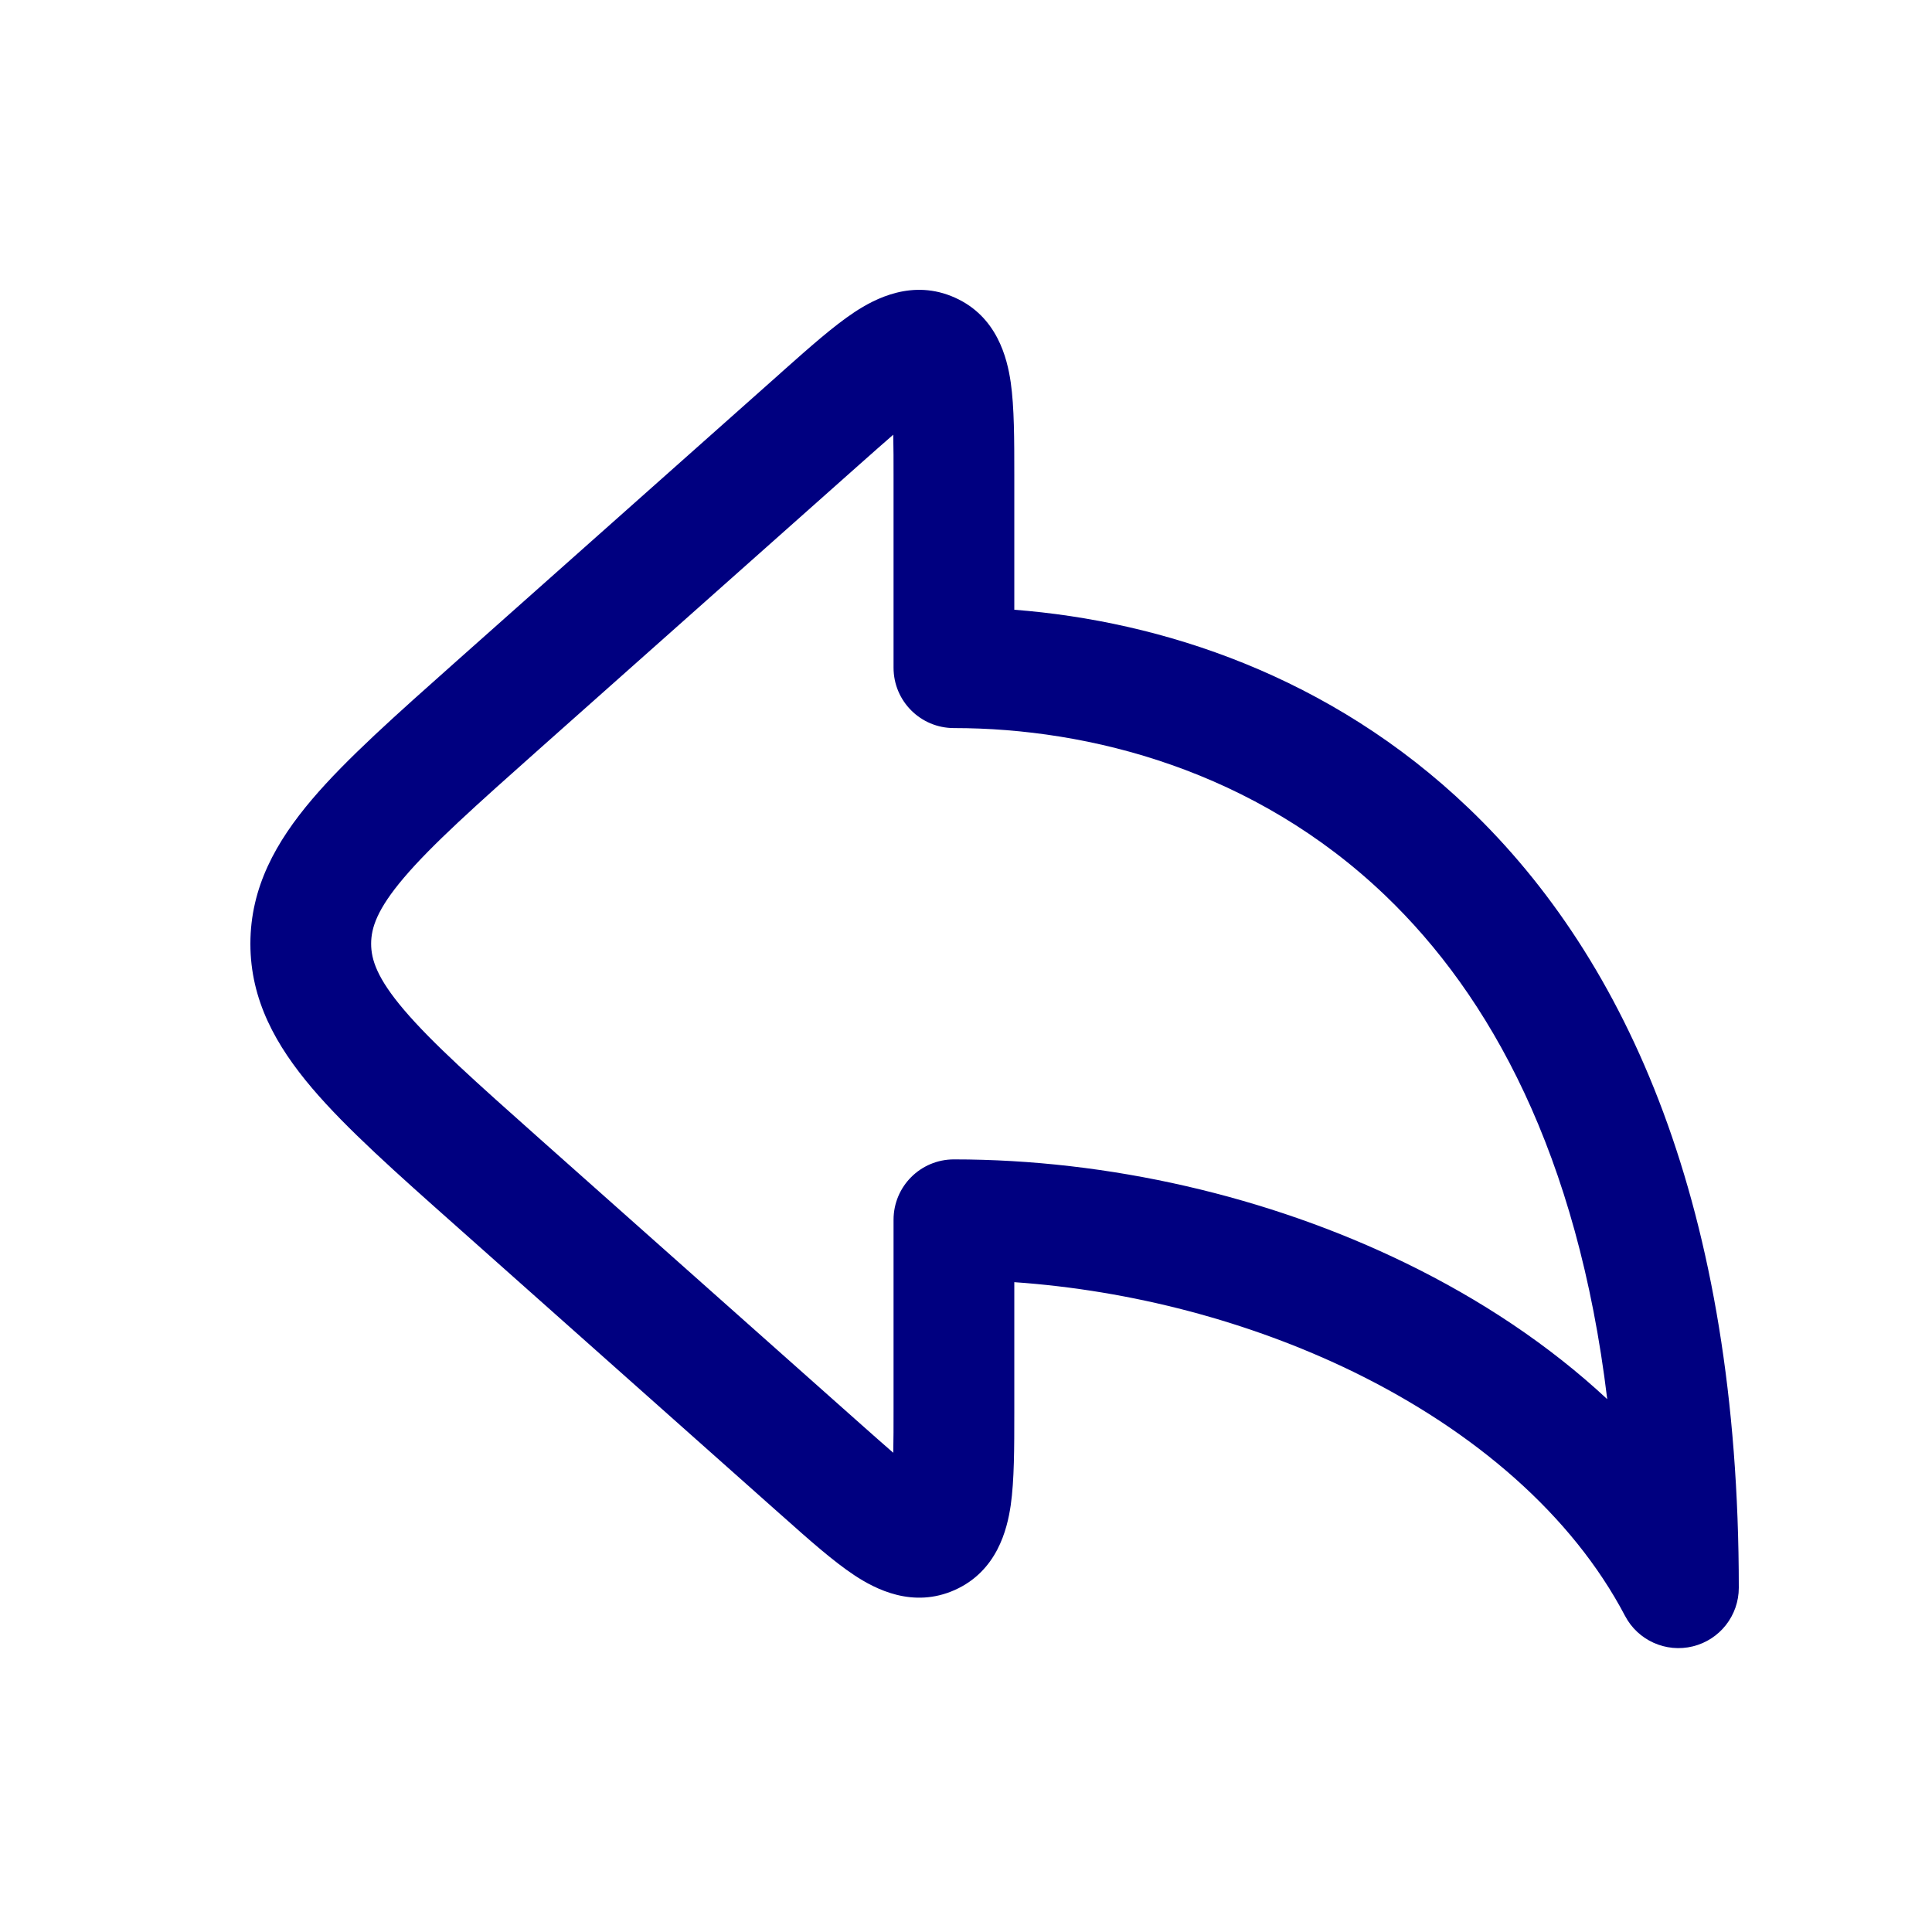
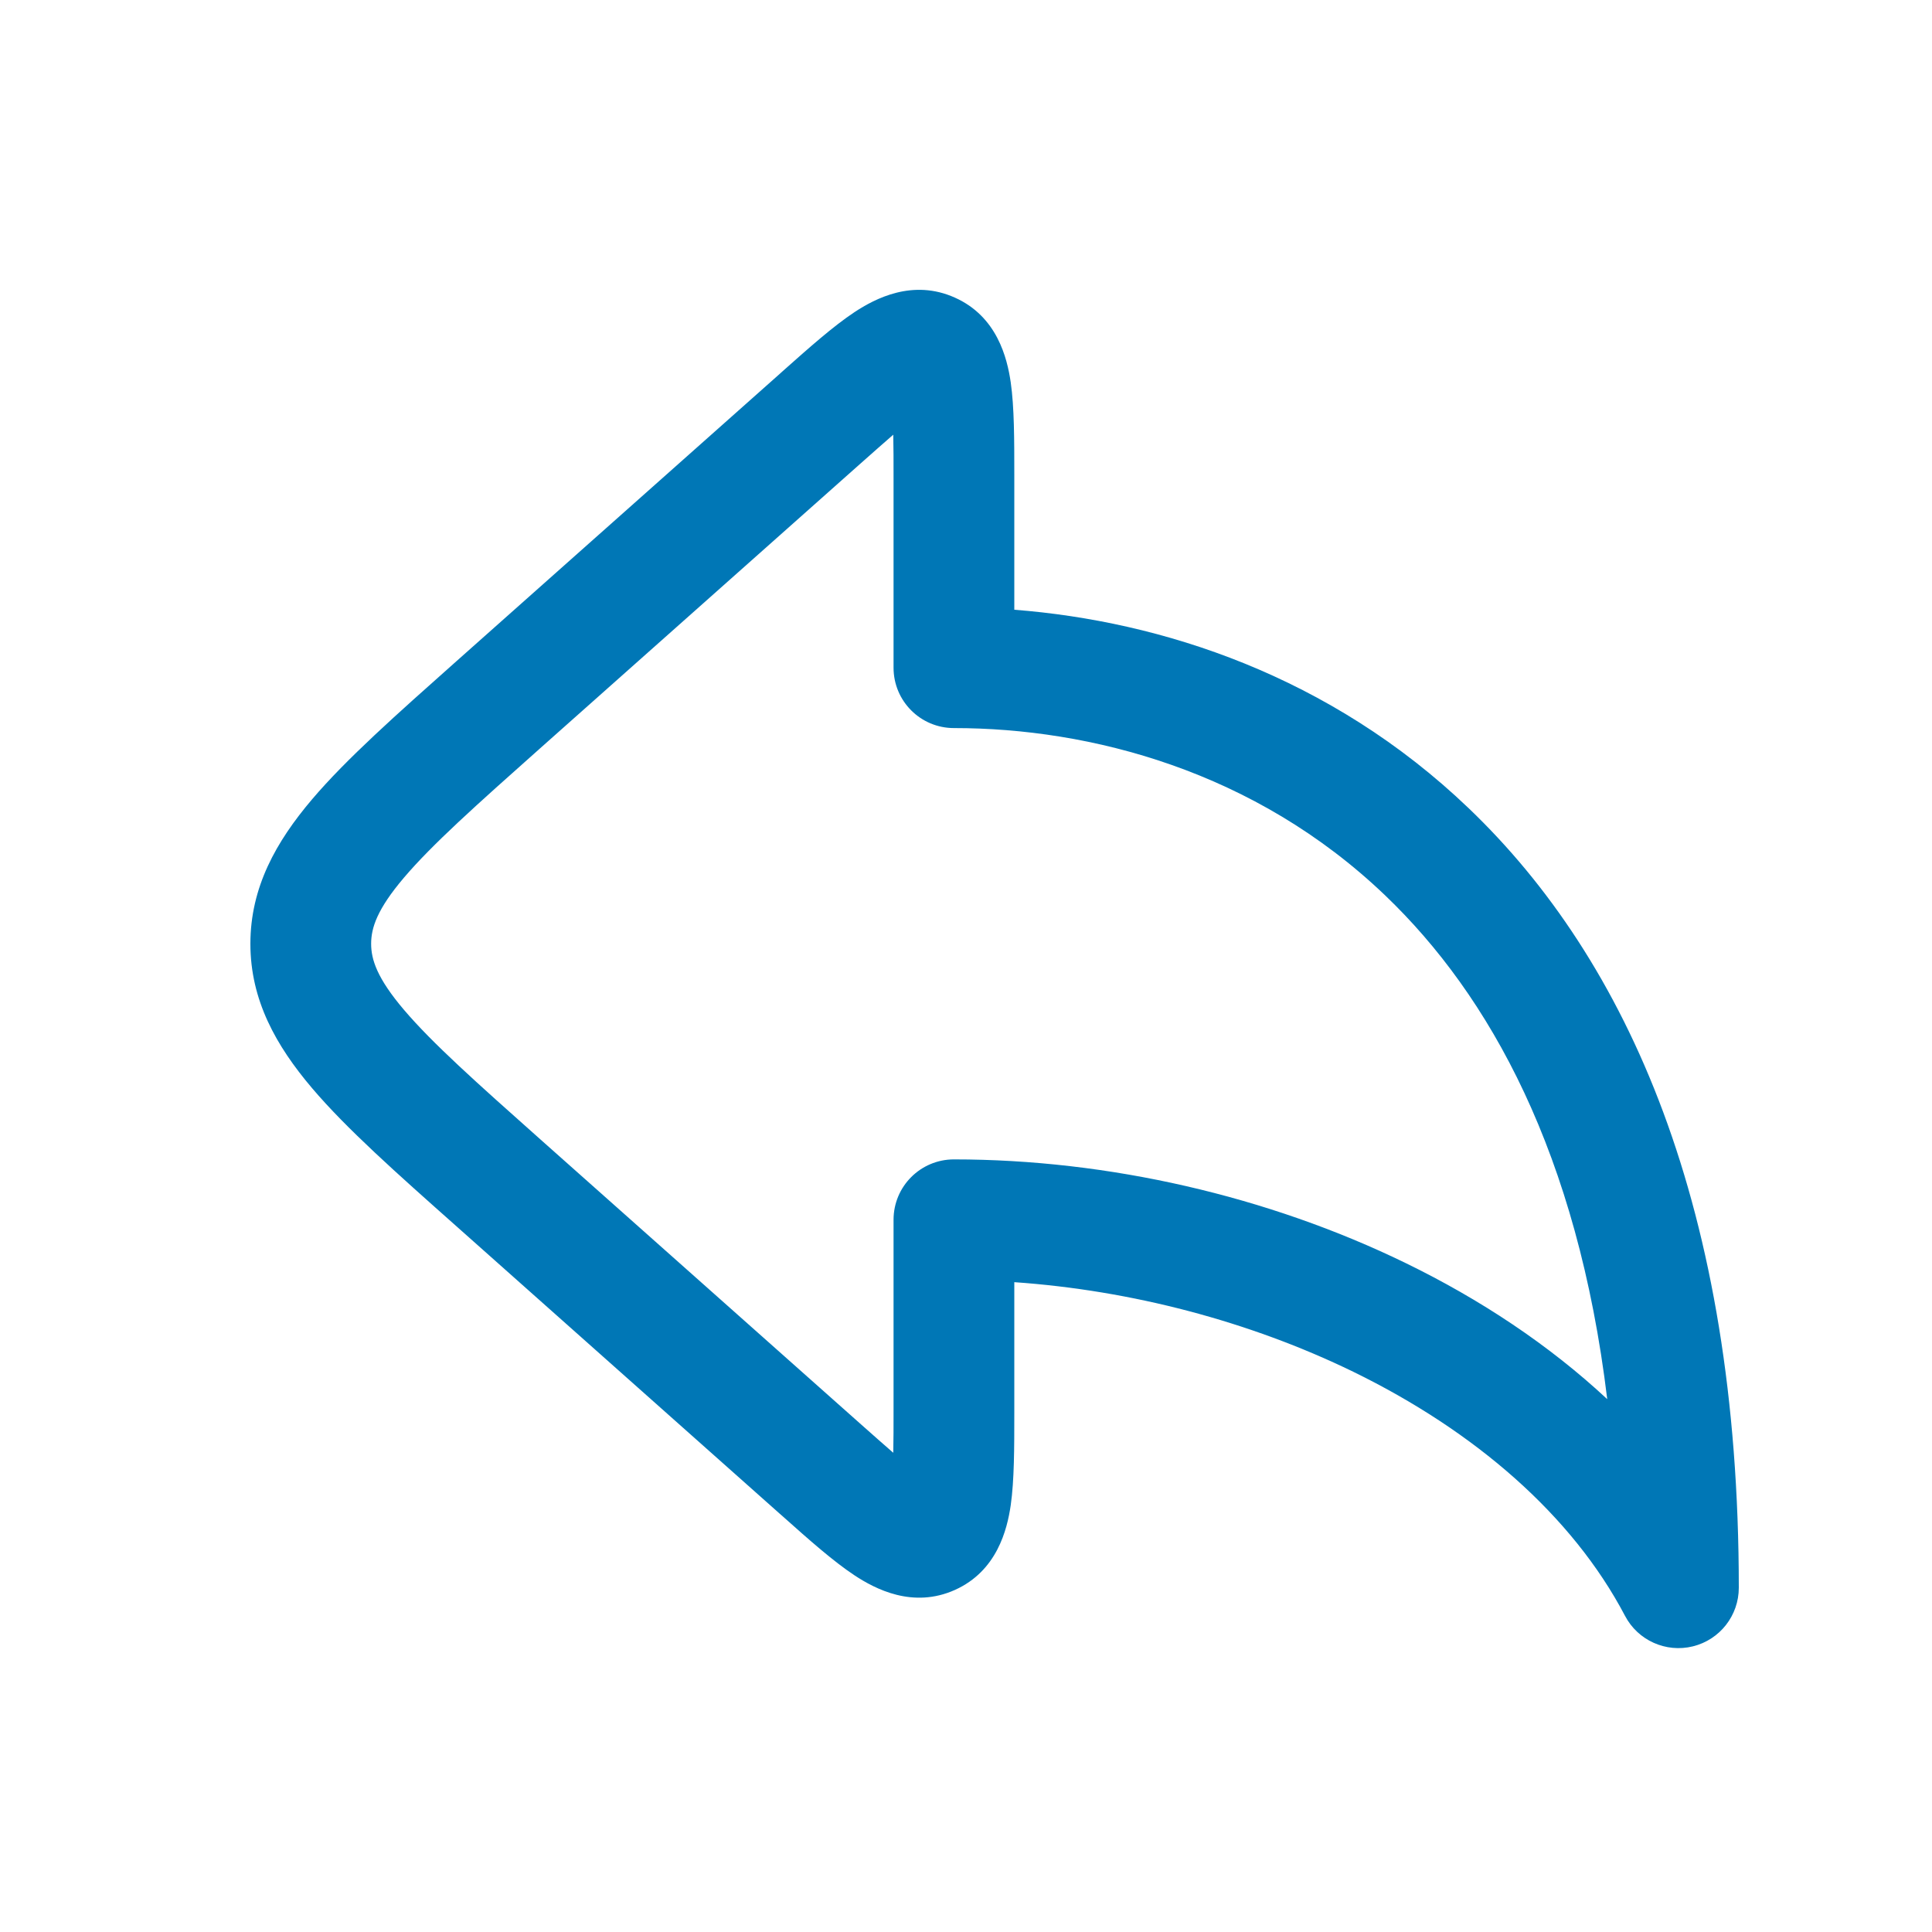
<svg xmlns="http://www.w3.org/2000/svg" width="20" height="20" viewBox="0 0 20 20" fill="none">
-   <path fill-rule="evenodd" clip-rule="evenodd" d="M8.105 3.84C8.094 3.85 8.084 3.859 8.073 3.869L4.728 6.842C4.104 7.397 3.586 7.856 3.231 8.274C2.858 8.713 2.592 9.185 2.592 9.77C2.592 10.354 2.858 10.826 3.231 11.265C3.586 11.683 4.104 12.143 4.728 12.697L8.073 15.671C8.084 15.68 8.094 15.69 8.105 15.699C8.375 15.94 8.628 16.164 8.846 16.308C9.06 16.449 9.449 16.654 9.885 16.459C10.321 16.263 10.426 15.835 10.463 15.582C10.5 15.323 10.5 14.985 10.5 14.624C10.5 14.609 10.5 14.595 10.5 14.581V13.273C11.71 13.357 12.935 13.678 14.008 14.2C15.268 14.815 16.275 15.686 16.822 16.727C16.955 16.981 17.245 17.112 17.525 17.043C17.804 16.974 18 16.724 18 16.436C18 12.502 16.849 9.94 15.203 8.366C13.768 6.993 12.02 6.43 10.5 6.312V4.959C10.5 4.944 10.5 4.93 10.5 4.916C10.5 4.554 10.5 4.216 10.463 3.958C10.426 3.704 10.321 3.276 9.885 3.081C9.449 2.885 9.06 3.09 8.846 3.231C8.628 3.375 8.375 3.6 8.105 3.84ZM9.247 4.5C9.153 4.581 9.041 4.681 8.903 4.803L5.593 7.745C4.925 8.339 4.475 8.741 4.183 9.084C3.903 9.413 3.842 9.606 3.842 9.77C3.842 9.933 3.903 10.126 4.183 10.455C4.475 10.798 4.925 11.2 5.593 11.794L8.903 14.736C9.041 14.858 9.153 14.958 9.247 15.039C9.25 14.915 9.25 14.764 9.25 14.581V12.627C9.25 12.281 9.53 12.002 9.875 12.002C11.469 12.002 13.125 12.38 14.555 13.077C15.321 13.45 16.034 13.921 16.638 14.484C16.331 11.944 15.423 10.306 14.339 9.269C12.989 7.977 11.283 7.537 9.875 7.537C9.53 7.537 9.25 7.258 9.25 6.912V4.959C9.25 4.775 9.25 4.624 9.247 4.5Z" fill="#000080" />
+   <path fill-rule="evenodd" clip-rule="evenodd" d="M8.105 3.84C8.094 3.85 8.084 3.859 8.073 3.869L4.728 6.842C4.104 7.397 3.586 7.856 3.231 8.274C2.858 8.713 2.592 9.185 2.592 9.77C2.592 10.354 2.858 10.826 3.231 11.265C3.586 11.683 4.104 12.143 4.728 12.697L8.073 15.671C8.084 15.68 8.094 15.69 8.105 15.699C8.375 15.94 8.628 16.164 8.846 16.308C9.06 16.449 9.449 16.654 9.885 16.459C10.321 16.263 10.426 15.835 10.463 15.582C10.5 15.323 10.5 14.985 10.5 14.624C10.5 14.609 10.5 14.595 10.5 14.581V13.273C11.71 13.357 12.935 13.678 14.008 14.2C15.268 14.815 16.275 15.686 16.822 16.727C16.955 16.981 17.245 17.112 17.525 17.043C17.804 16.974 18 16.724 18 16.436C18 12.502 16.849 9.94 15.203 8.366C13.768 6.993 12.02 6.43 10.5 6.312V4.959C10.5 4.944 10.5 4.93 10.5 4.916C10.5 4.554 10.5 4.216 10.463 3.958C10.426 3.704 10.321 3.276 9.885 3.081C9.449 2.885 9.06 3.09 8.846 3.231C8.628 3.375 8.375 3.6 8.105 3.84ZM9.247 4.5C9.153 4.581 9.041 4.681 8.903 4.803L5.593 7.745C4.925 8.339 4.475 8.741 4.183 9.084C3.903 9.413 3.842 9.606 3.842 9.77C3.842 9.933 3.903 10.126 4.183 10.455C4.475 10.798 4.925 11.2 5.593 11.794L8.903 14.736C9.041 14.858 9.153 14.958 9.247 15.039C9.25 14.915 9.25 14.764 9.25 14.581V12.627C9.25 12.281 9.53 12.002 9.875 12.002C11.469 12.002 13.125 12.38 14.555 13.077C15.321 13.45 16.034 13.921 16.638 14.484C16.331 11.944 15.423 10.306 14.339 9.269C12.989 7.977 11.283 7.537 9.875 7.537C9.53 7.537 9.25 7.258 9.25 6.912V4.959C9.25 4.775 9.25 4.624 9.247 4.5Z" fill="#0077b6" />
</svg>
